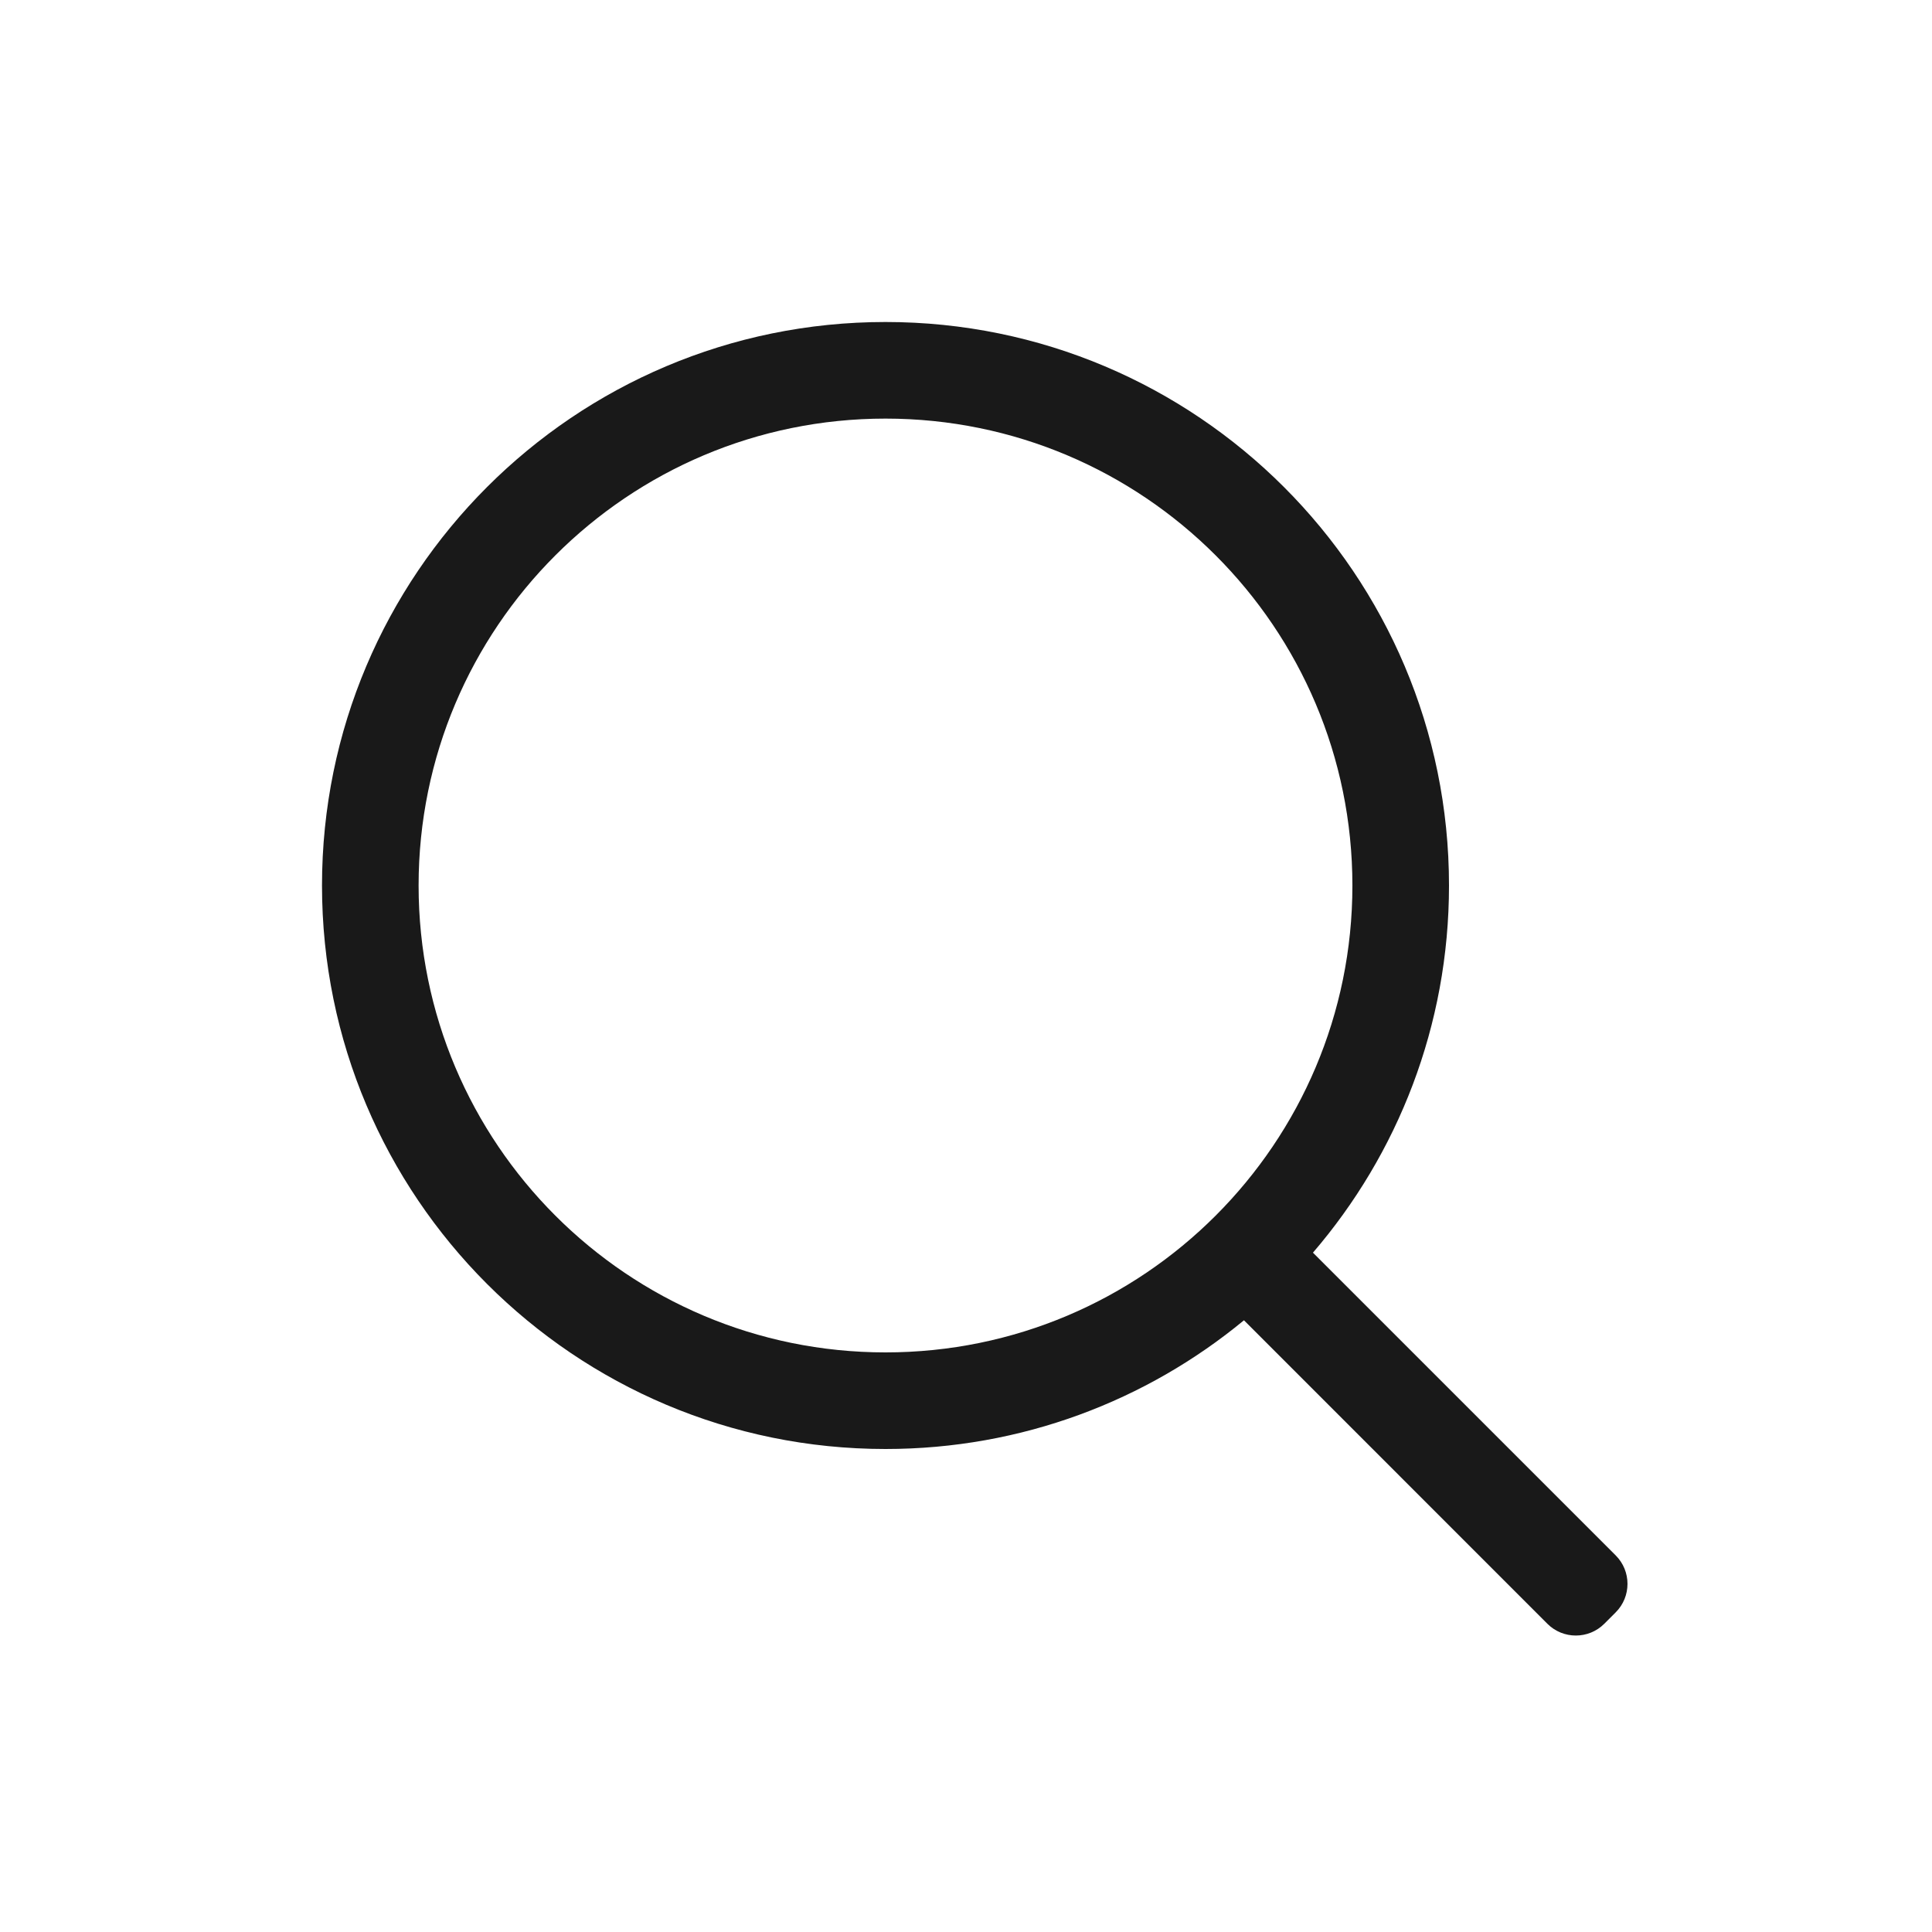
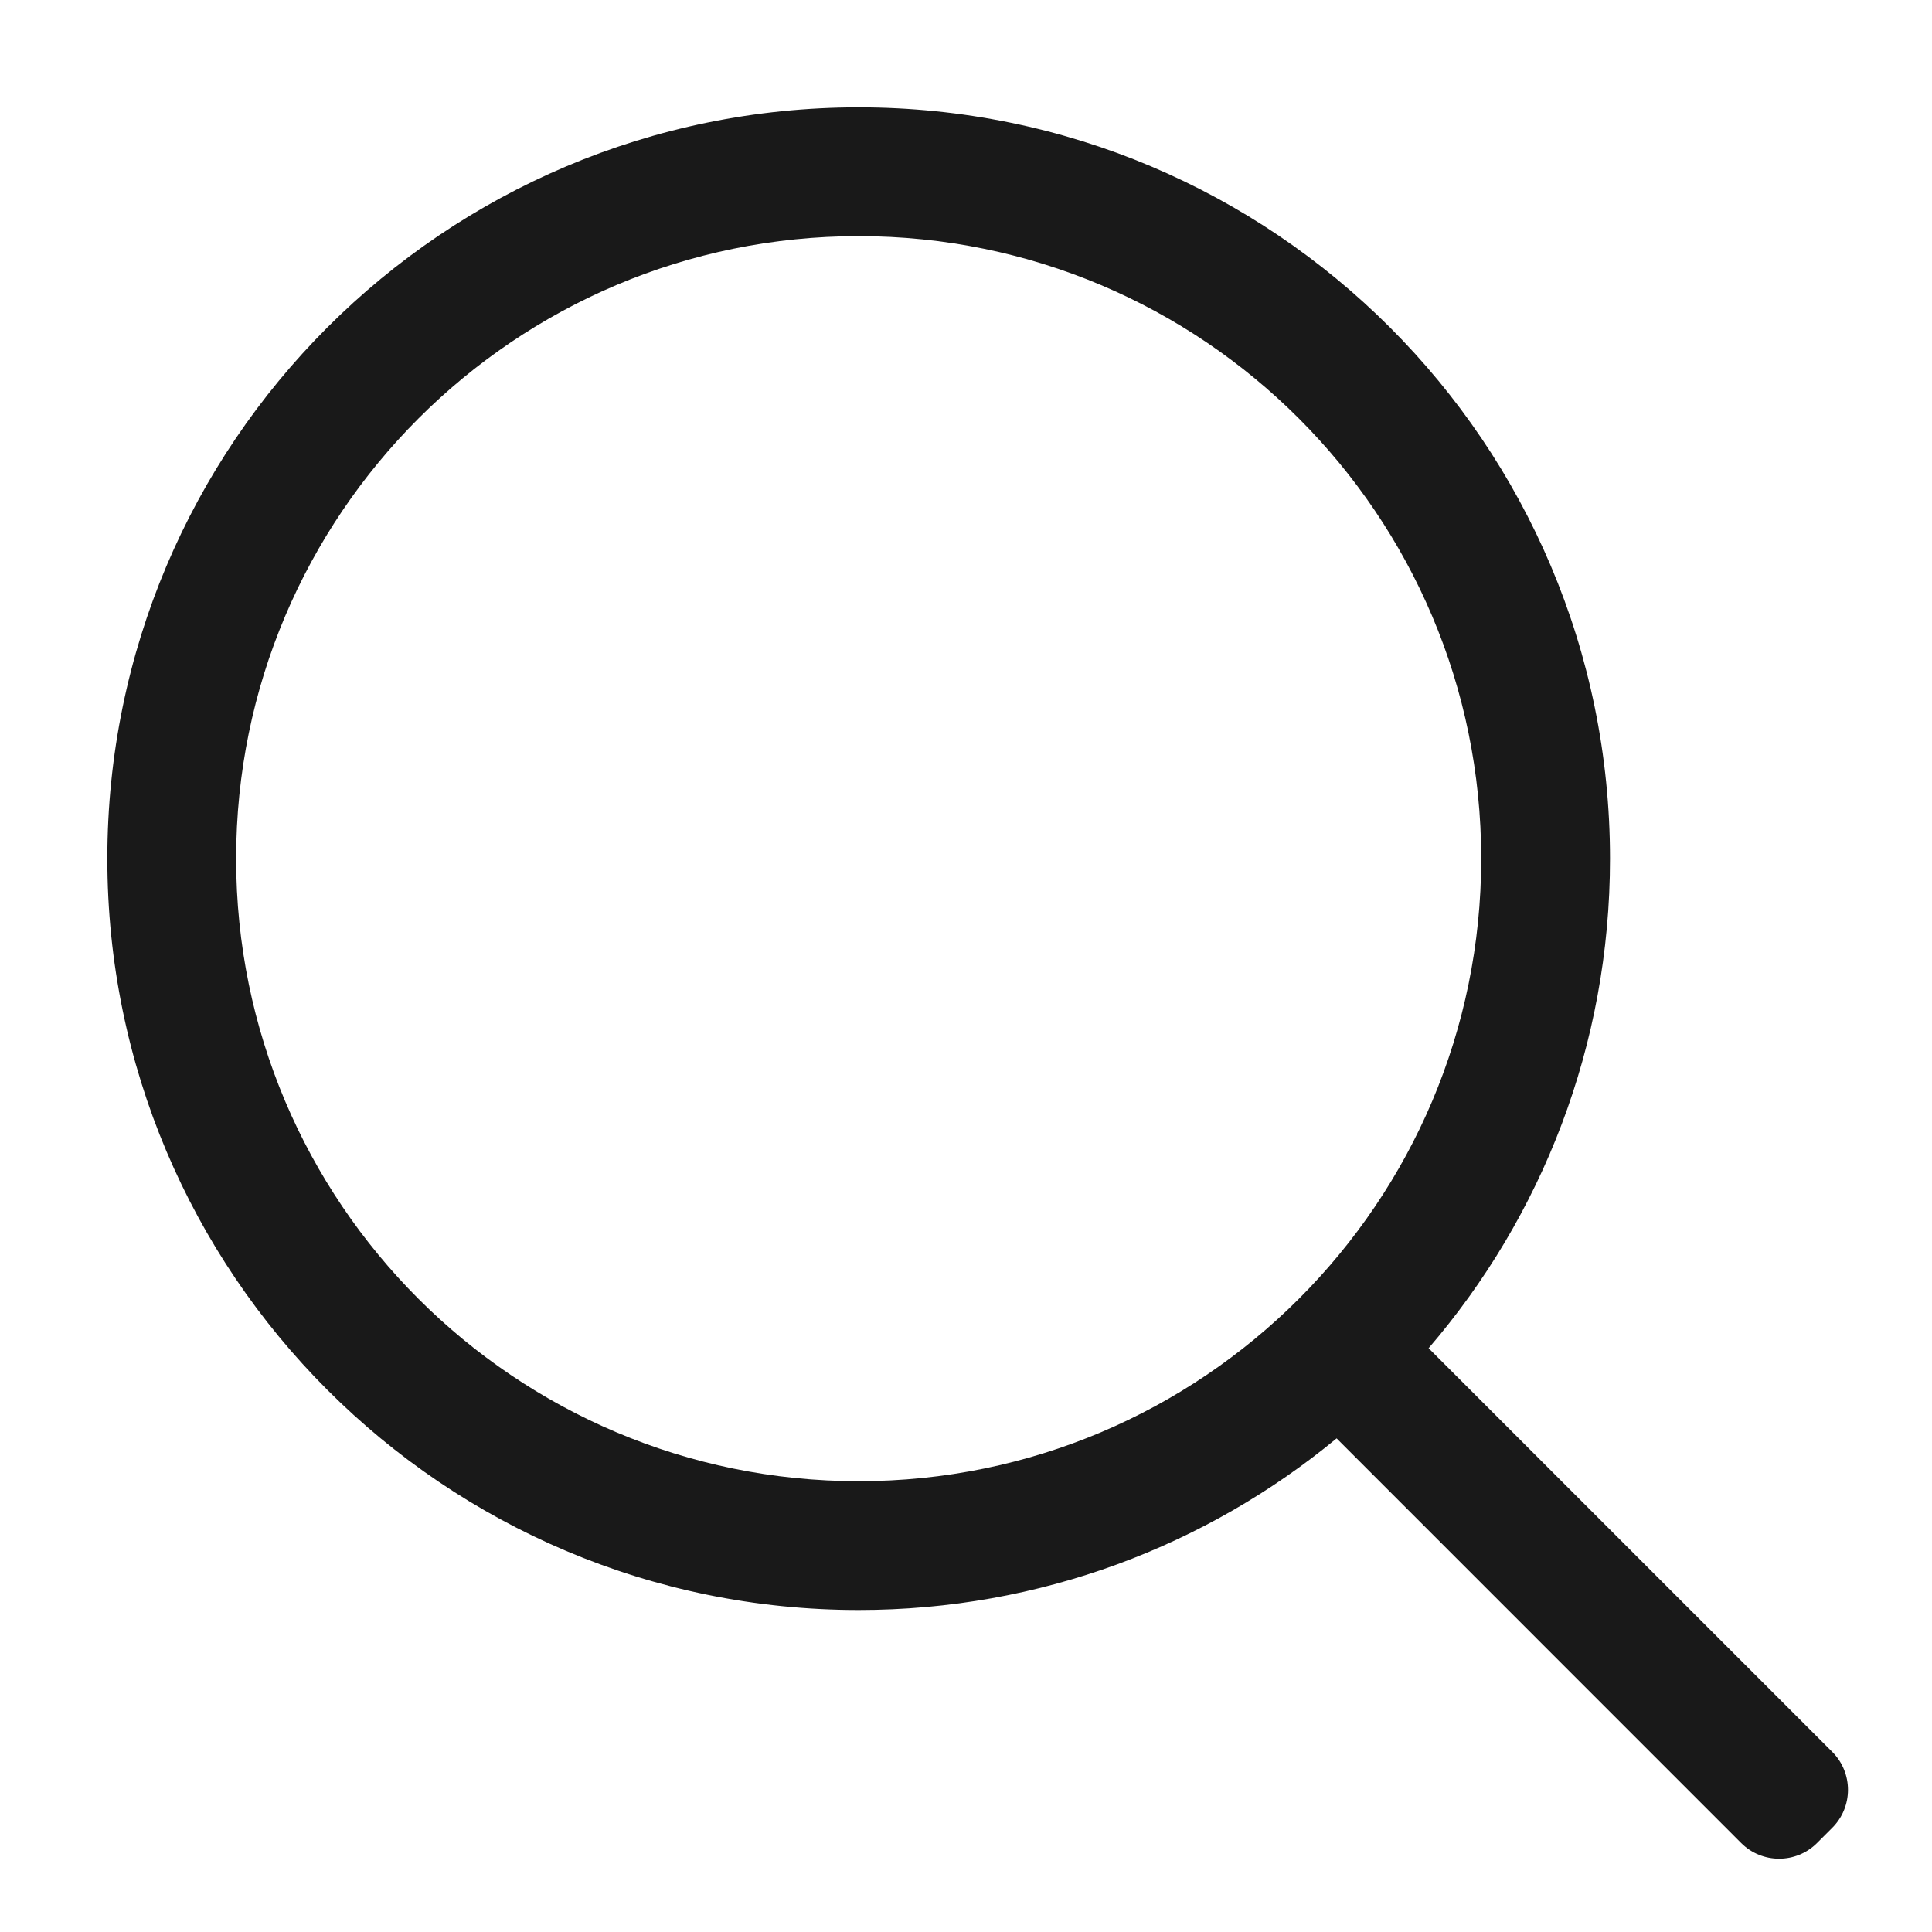
- <svg xmlns="http://www.w3.org/2000/svg" width="24" height="24" viewBox="0 0 24 24" fill="none">
+ <svg xmlns="http://www.w3.org/2000/svg" width="18" height="18" viewBox="3 3 18 18" fill="none">
  <path fill-rule="evenodd" clip-rule="evenodd" d="M15.453 16.401C14.243 17.4 12.691 18 11 18C7.134 18 4 14.866 4 11C4 7.134 7.134 4 11 4C14.866 4 18 7.134 18 11C18 12.742 17.363 14.336 16.31 15.561L20.071 19.322C20.266 19.517 20.266 19.834 20.071 20.029L19.929 20.171C19.734 20.366 19.417 20.366 19.222 20.171L15.453 16.401ZM16.8 11C16.8 14.203 14.203 16.8 11 16.8C7.797 16.8 5.2 14.203 5.2 11C5.2 7.797 7.797 5.2 11 5.2C14.203 5.2 16.8 7.797 16.8 11Z" fill="black" fill-opacity="0.9" />
</svg>
